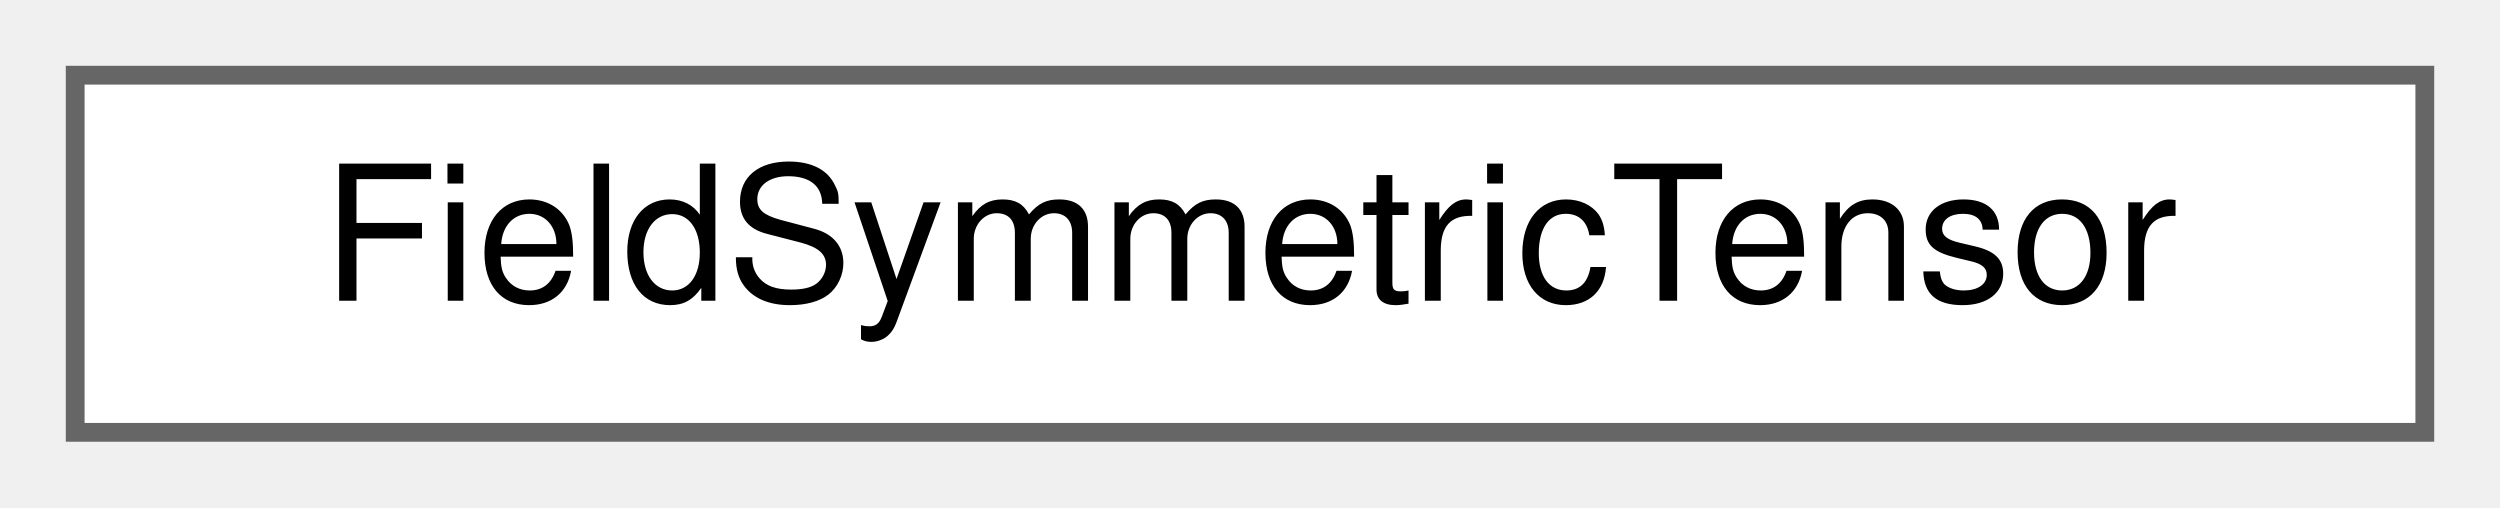
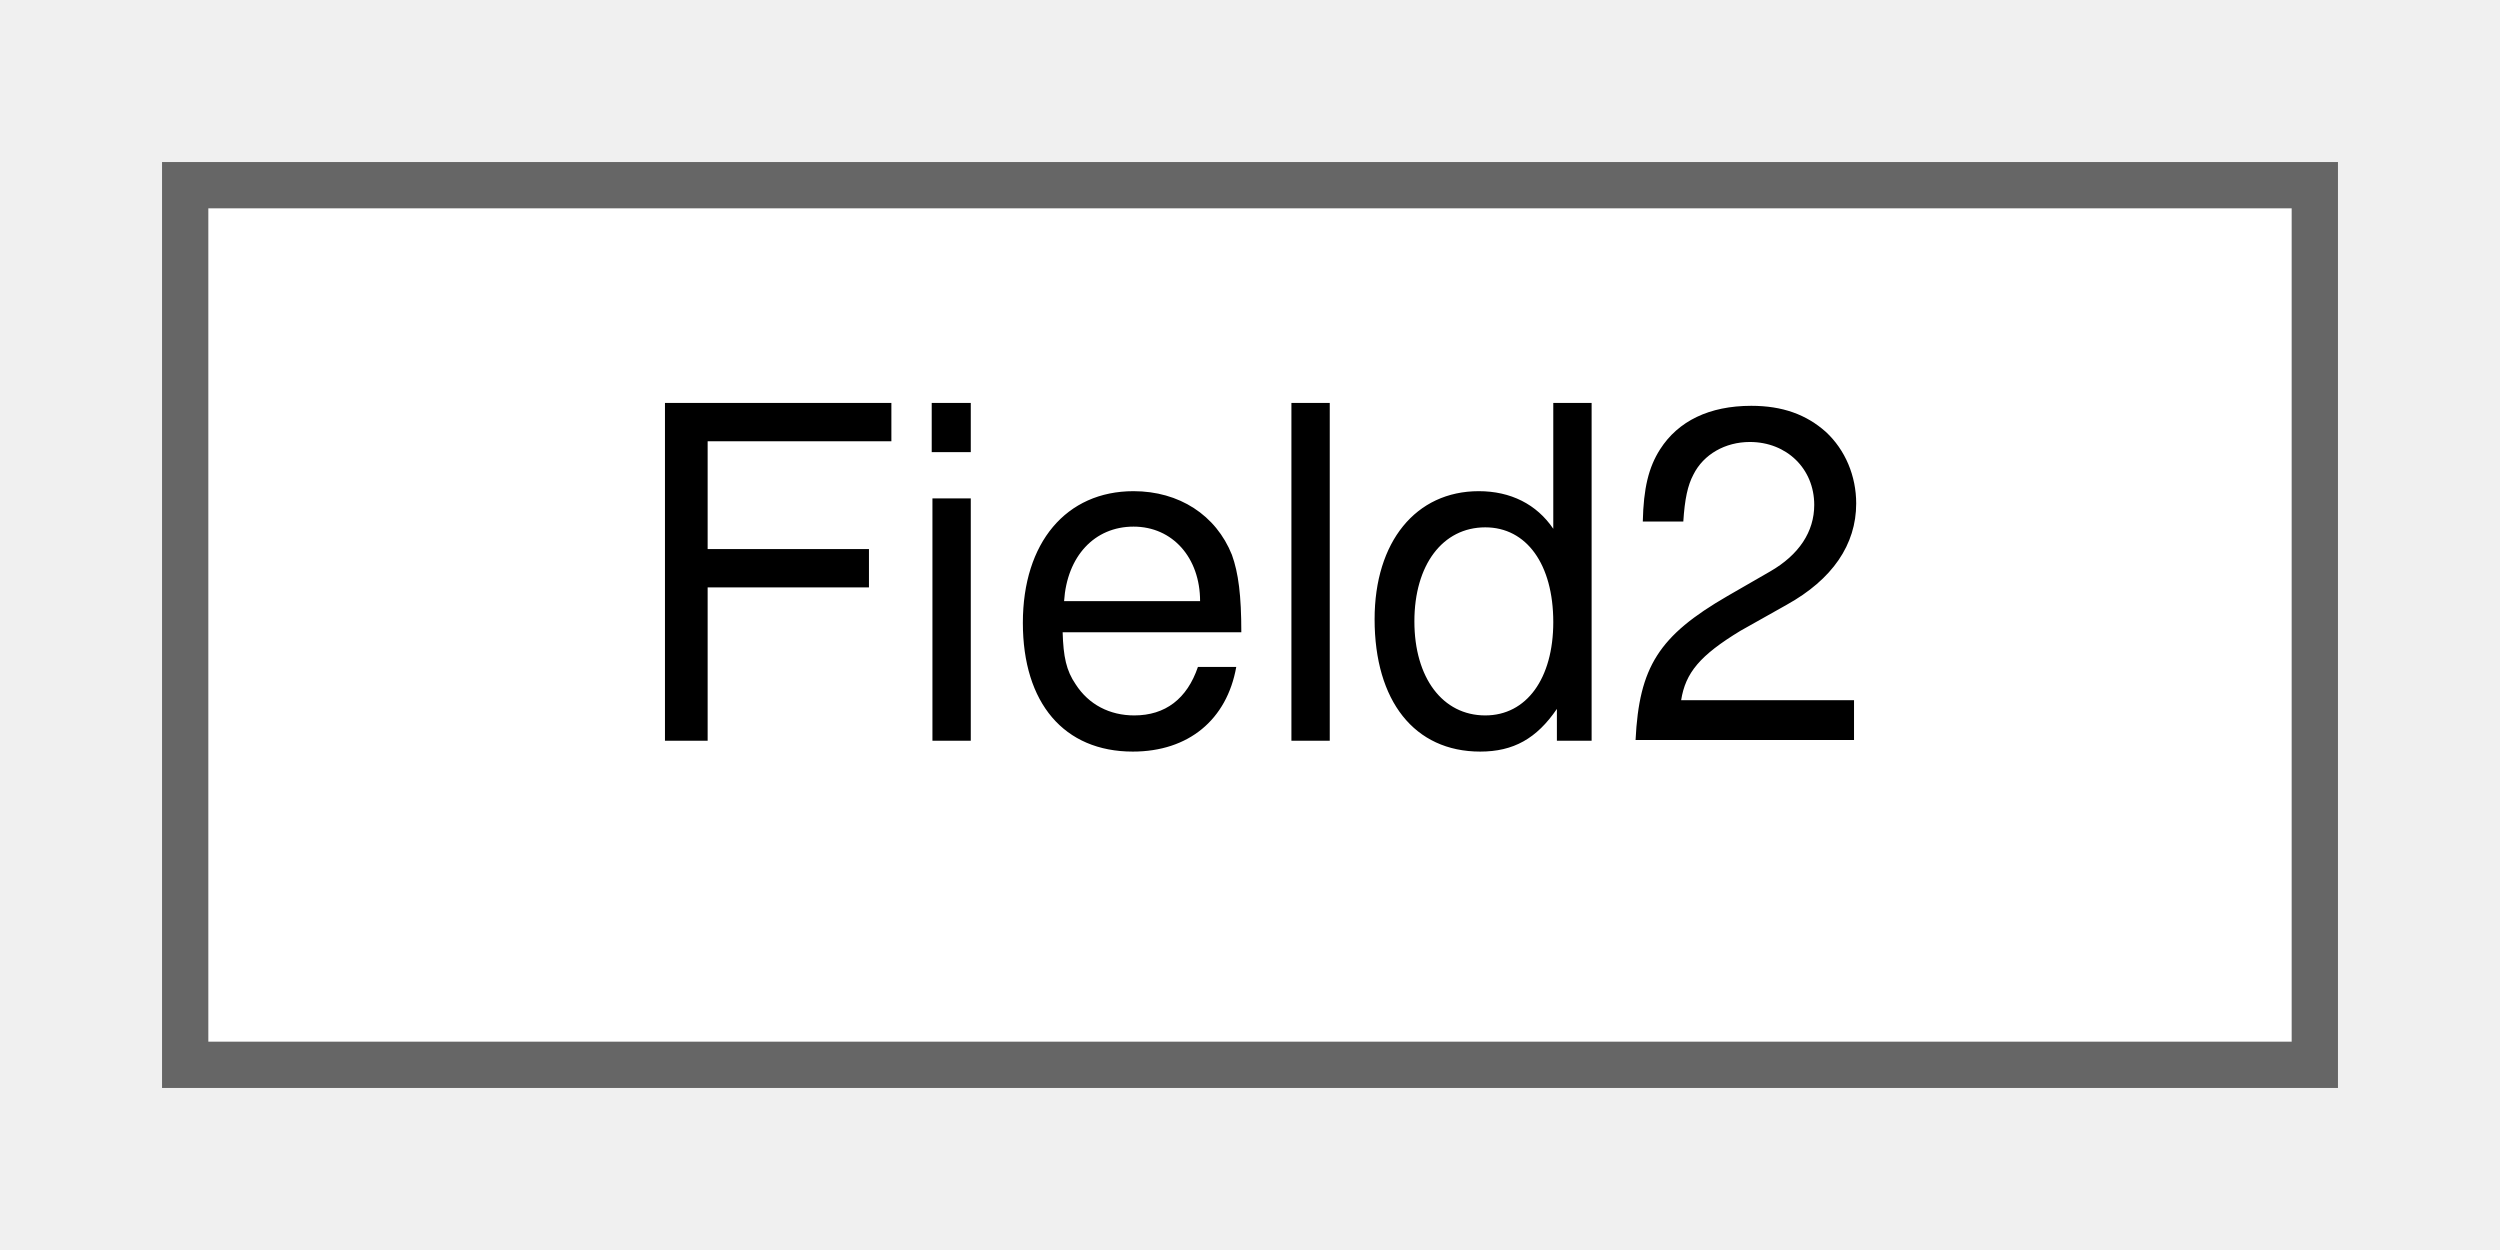
- <svg xmlns="http://www.w3.org/2000/svg" xmlns:xlink="http://www.w3.org/1999/xlink" width="133pt" height="27pt" viewBox="0.00 0.00 133.00 27.00">
+ <svg xmlns="http://www.w3.org/2000/svg" xmlns:xlink="http://www.w3.org/1999/xlink" width="54pt" height="27pt" viewBox="0.00 0.00 54.00 27.00">
  <g id="graph0" class="graph" transform="scale(1 1) rotate(0) translate(4 23)">
    <g id="Node000000" class="node">
      <g id="a_Node000000">
-         <a xlink:href="structFieldSymmetricTensor.html" target="_top" xlink:title=" ">
-           <polygon fill="white" stroke="#666666" points="125,-19 0,-19 0,0 125,0 125,-19" />
-           <text text-anchor="middle" x="62.5" y="-7" font-family="Helvetica,sans-Serif" font-size="10.00">FieldSymmetricTensor</text>
+         <a xlink:href="structField2.html" target="_top" xlink:title=" ">
+           <polygon fill="white" stroke="#666666" points="46,-19 0,-19 0,0 46,0 46,-19" />
+           <text text-anchor="middle" x="23" y="-7" font-family="Helvetica,sans-Serif" font-size="10.00">Field2</text>
        </a>
      </g>
    </g>
  </g>
</svg>
